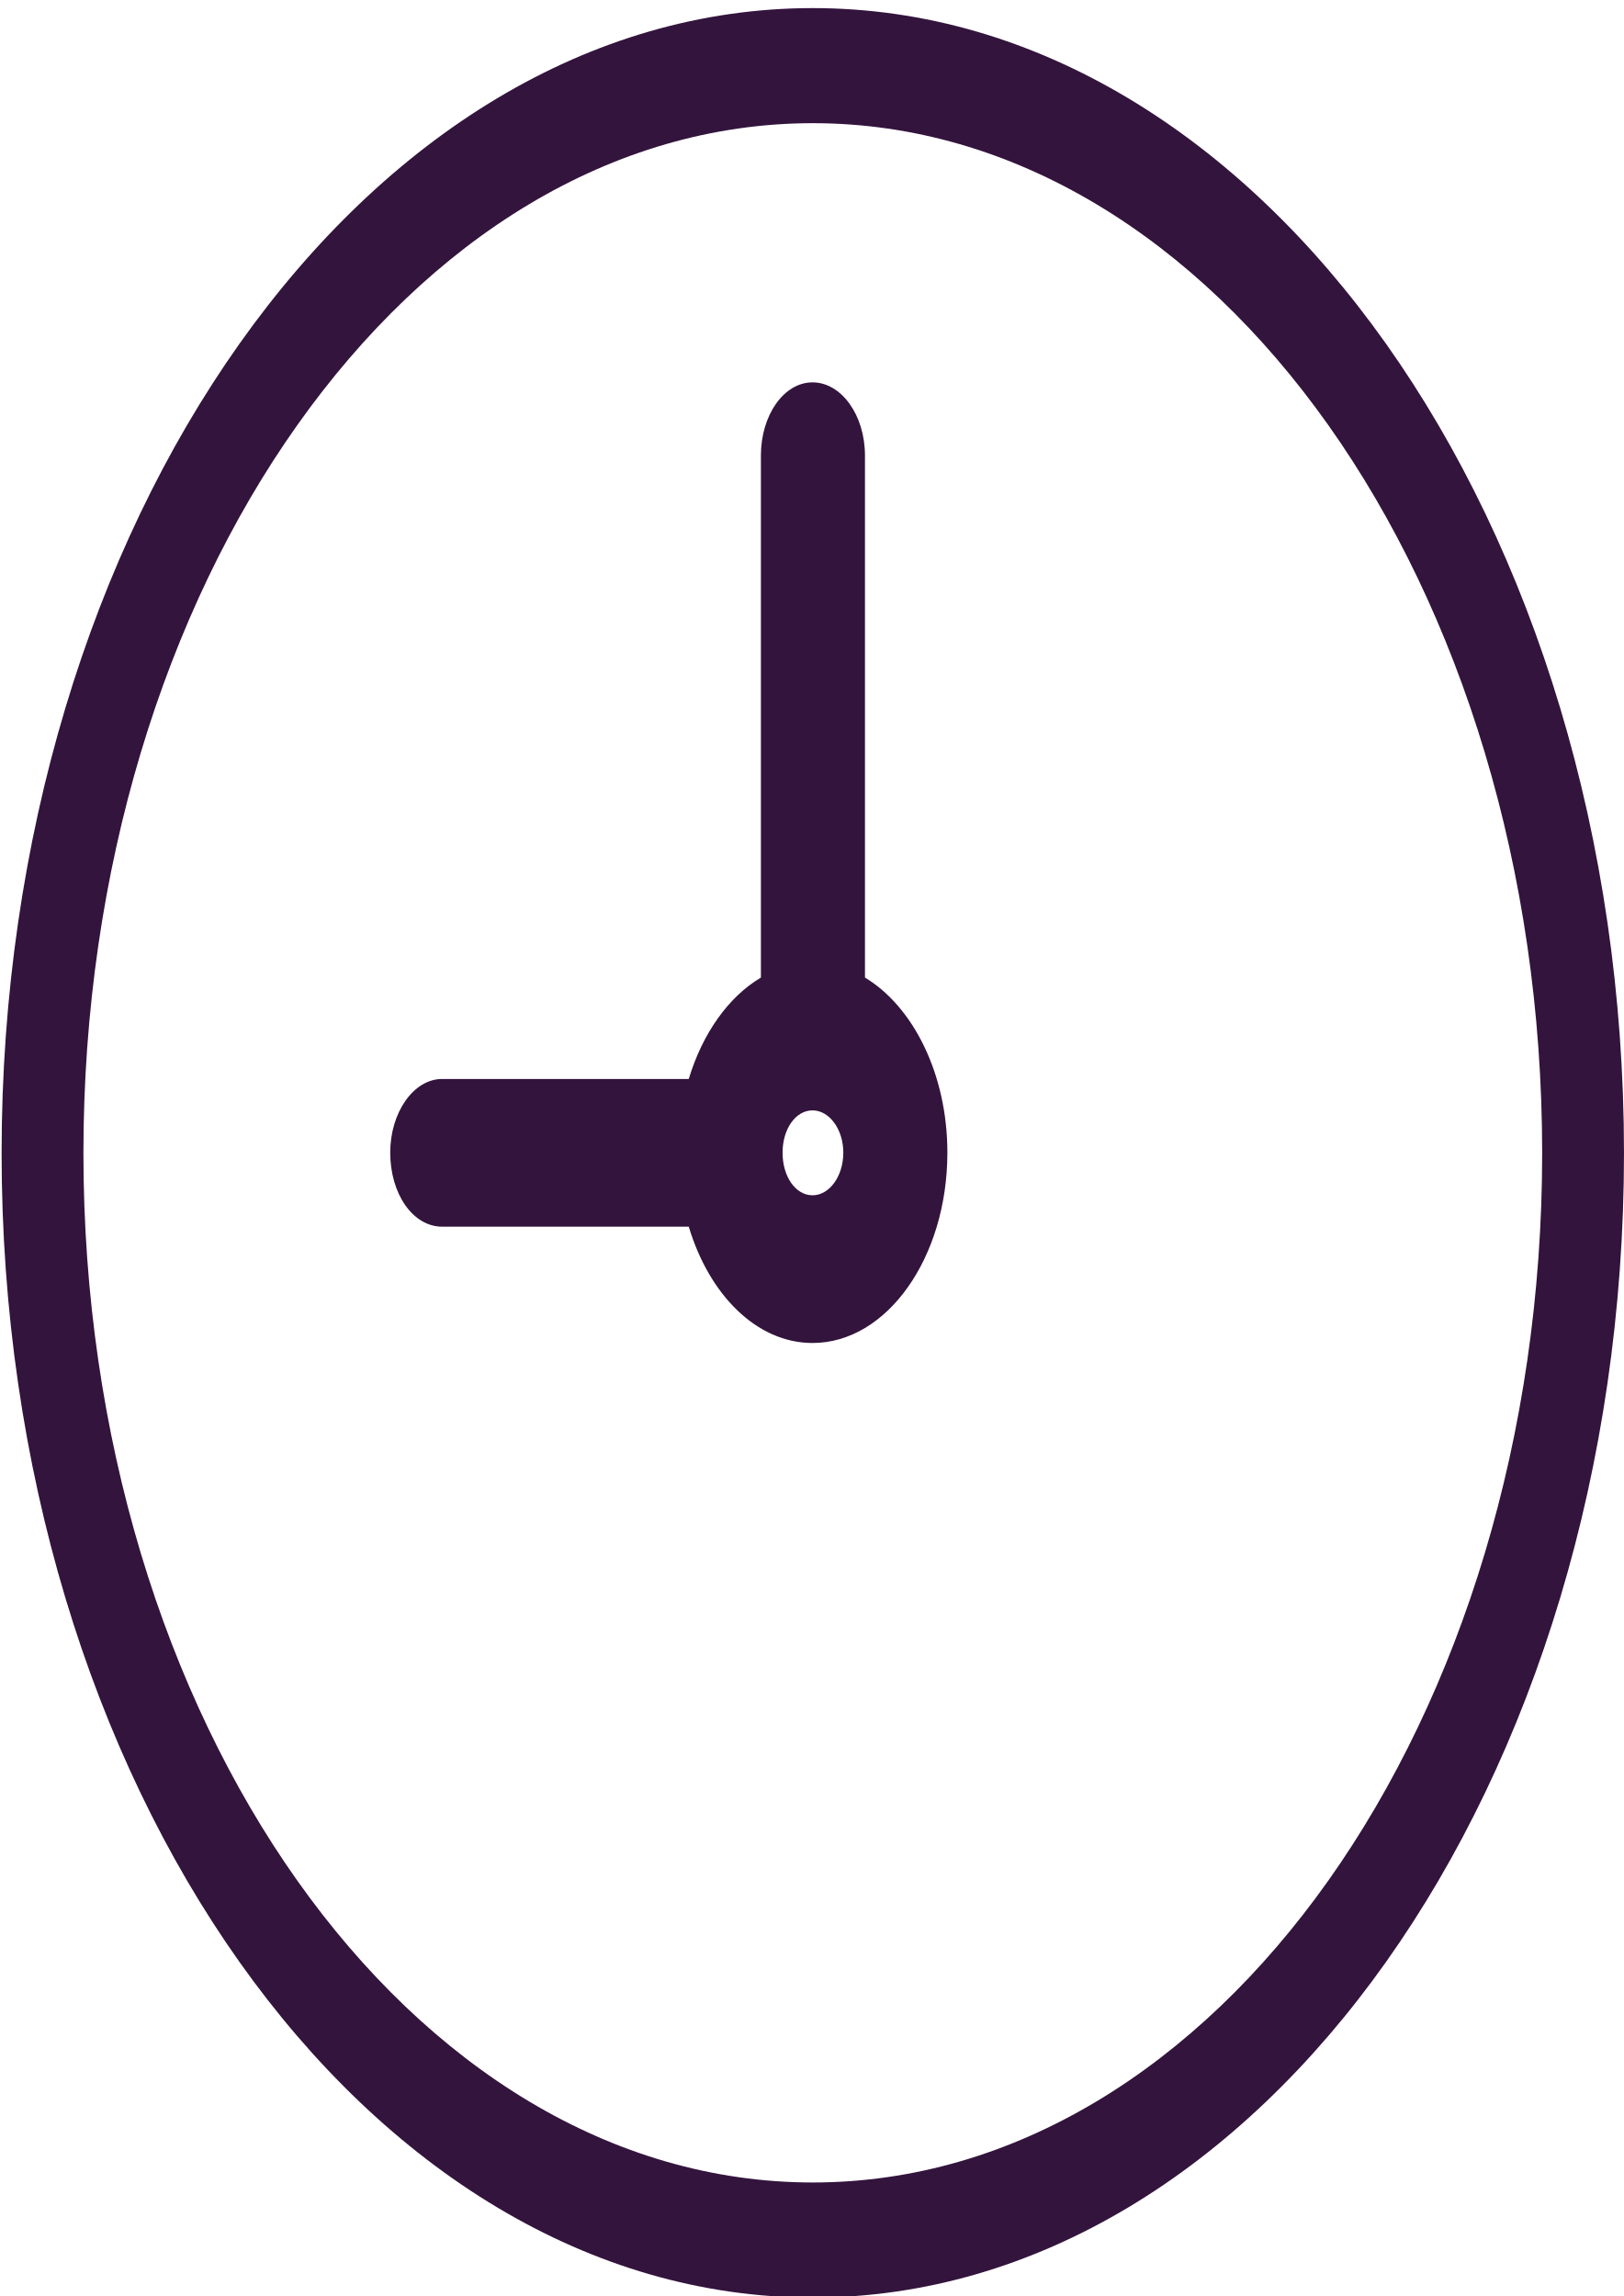
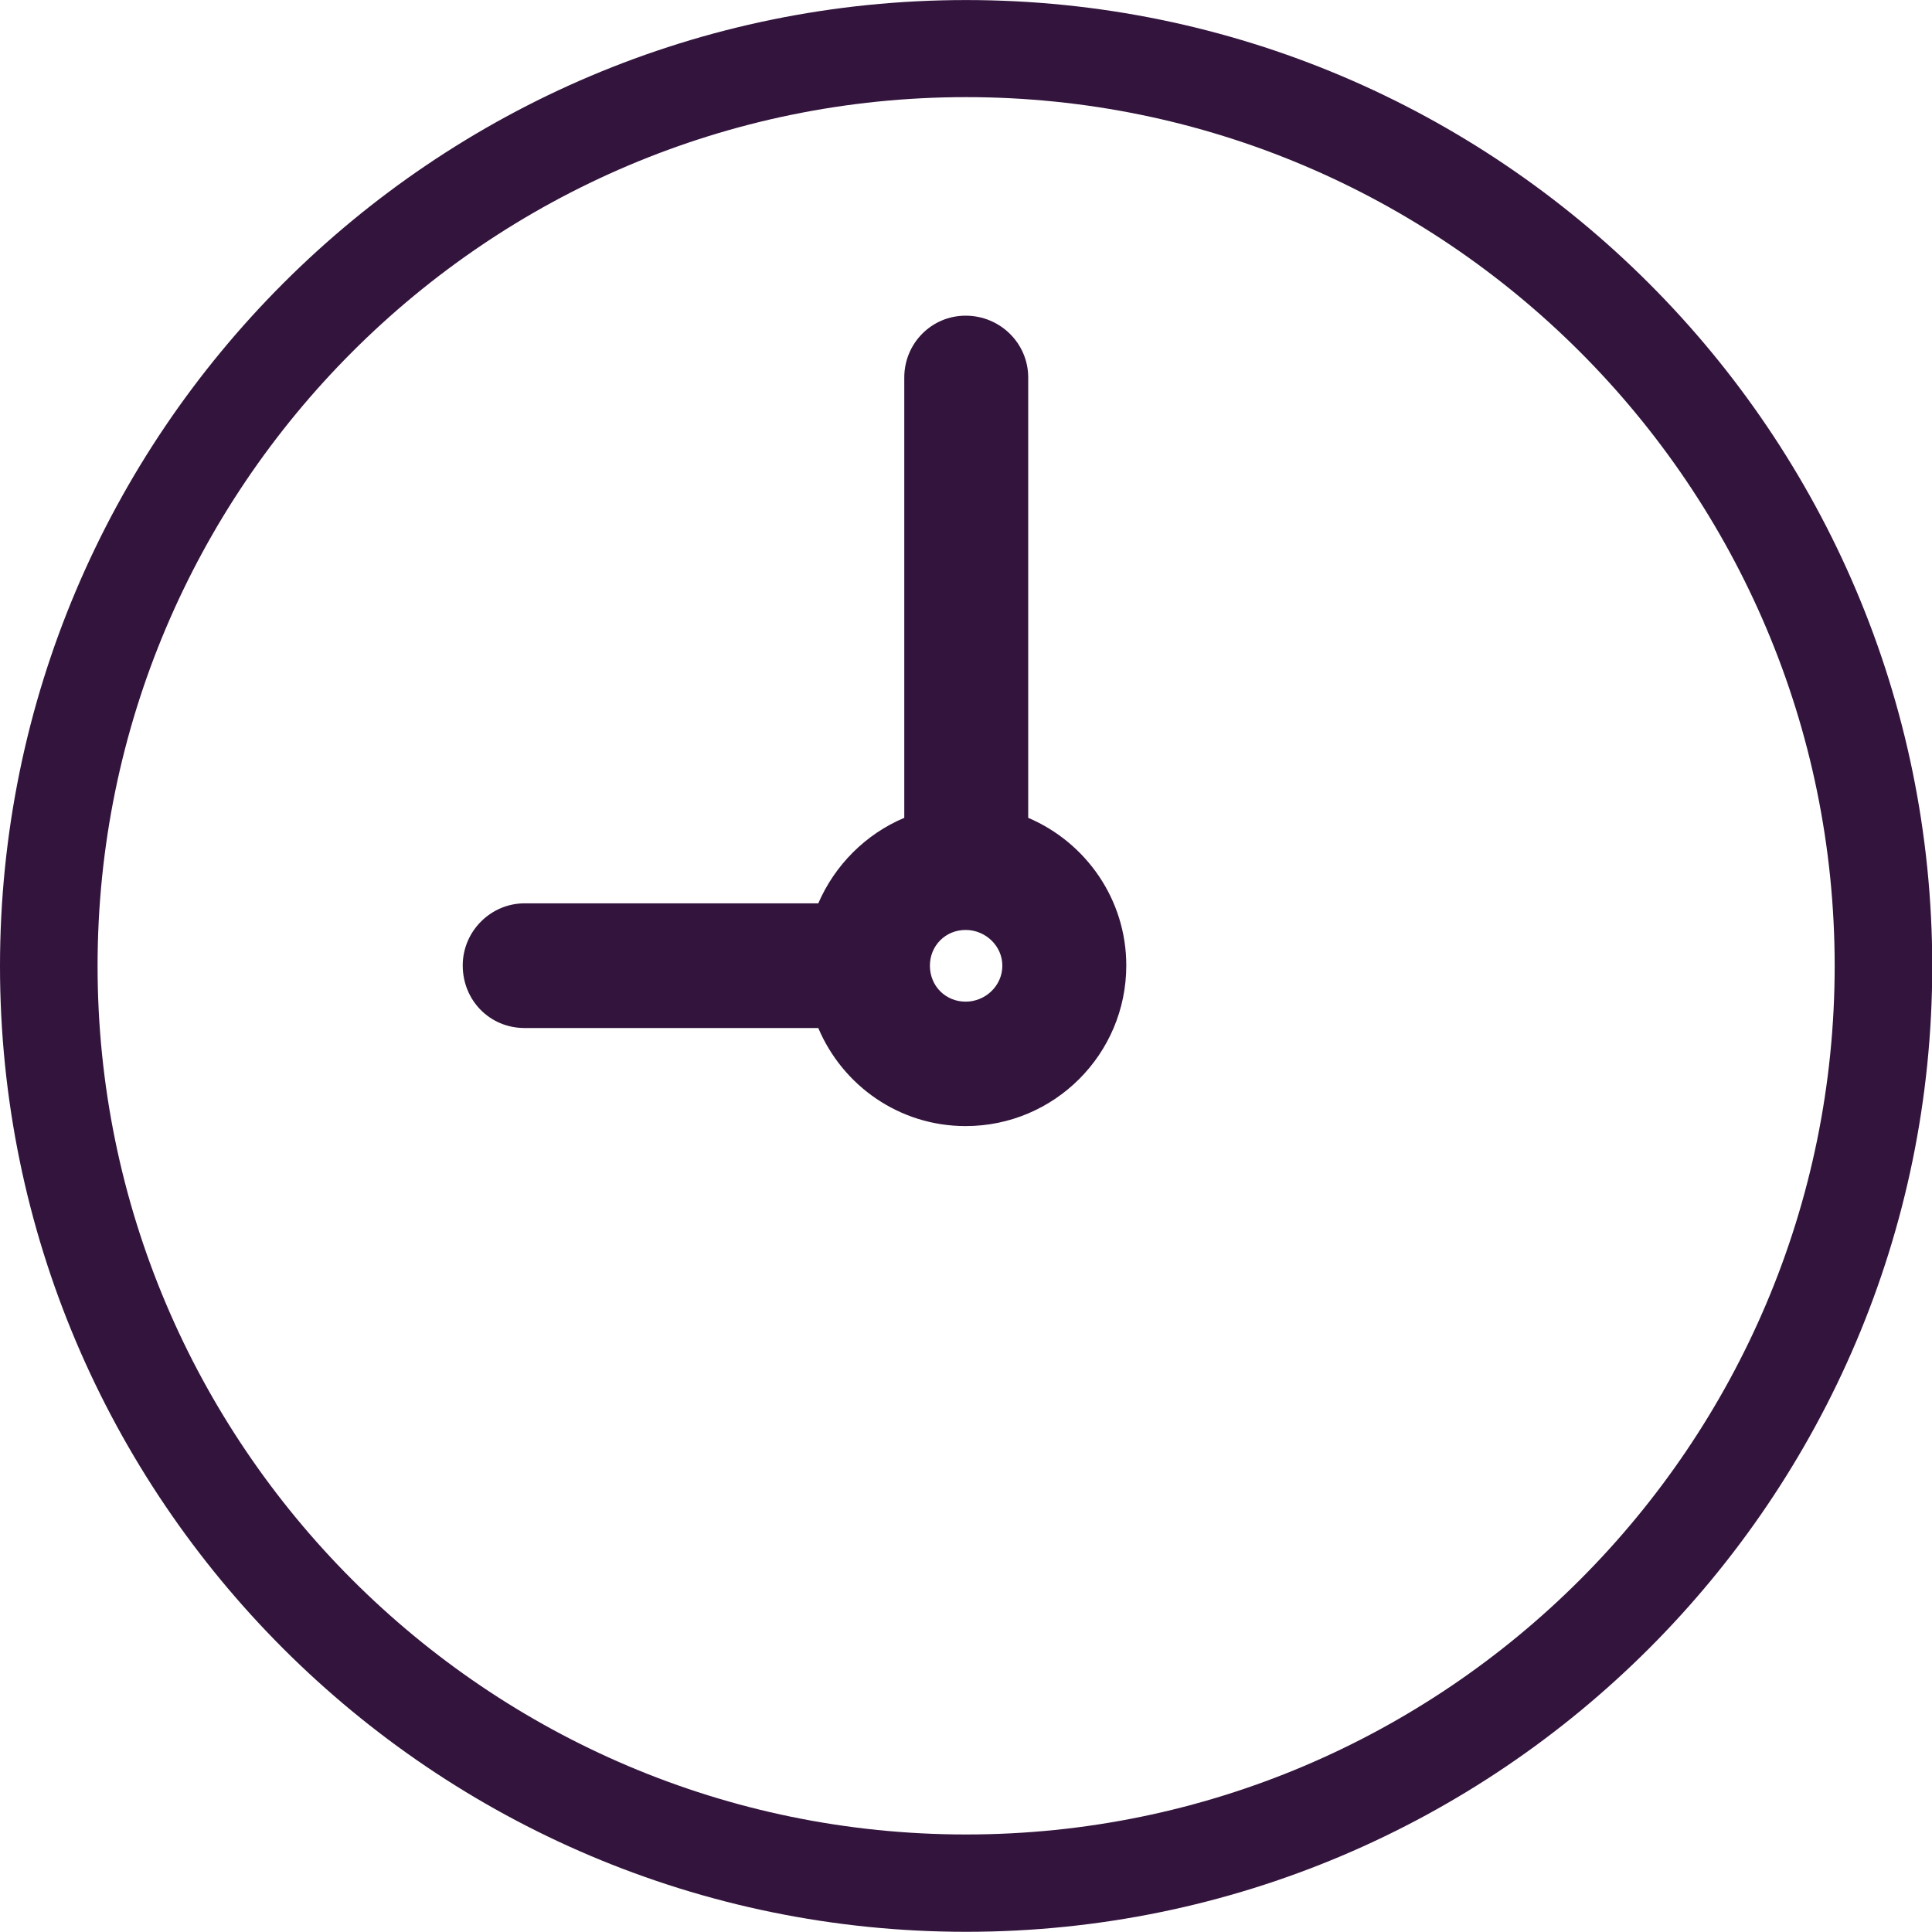
- <svg xmlns="http://www.w3.org/2000/svg" width="210mm" height="297mm" viewBox="0 0 210 297" version="1.1" id="svg1850">
-   <defs id="defs1847" />
-   <g id="layer1">
-     <path style="fill:#33143d;fill-opacity:1;fill-rule:nonzero;stroke:none;stroke-width:11.217" d="m 105.085,143.633 c 2.176,0 3.983,2.448 3.983,5.466 0,3.071 -1.806,5.518 -3.983,5.518 -2.176,0 -3.872,-2.395 -3.872,-5.518 0,-3.071 1.697,-5.466 3.872,-5.466 m 6.785,-17.179 V 58.935 c 0,-5.258 -3.061,-9.474 -6.785,-9.474 -3.688,0 -6.675,4.217 -6.675,9.474 v 67.519 c -4.204,2.497 -7.56,7.236 -9.33,13.118 H 57.182 c -3.688,0 -6.712,4.321 -6.712,9.527 0,5.362 2.95,9.579 6.712,9.579 h 31.899 c 2.655,8.85 8.813,15.045 16.004,15.045 9.625,0 17.443,-11.036 17.443,-24.624 0,-10.151 -4.425,-18.897 -10.658,-22.645" id="path114" />
-     <path style="fill:#33143d;fill-opacity:1;fill-rule:nonzero;stroke:none;stroke-width:11.217" d="m 105.122,15.935 c -52.034,0 -94.332,59.762 -94.332,133.216 0,73.402 42.298,133.164 94.332,133.164 52.034,0 94.332,-59.762 94.332,-133.164 0,-73.454 -42.298,-133.216 -94.332,-133.216 m 0,281.268 C 47.262,297.204 0.207,230.778 0.207,149.151 0.207,67.473 47.262,1.047 105.122,1.047 c 57.823,0 104.915,66.426 104.915,148.105 0,81.627 -47.092,148.052 -104.915,148.052" id="path116" />
+ <svg xmlns="http://www.w3.org/2000/svg" width="7.841mm" height="7.84mm" viewBox="0 0 7.841 7.84" version="1.1" id="svg1759">
+   <defs id="defs1756" />
+   <g id="layer1" transform="translate(174.52,-33.2568)">
+     <path style="fill:#33143d;fill-opacity:1;fill-rule:nonzero;stroke:none;stroke-width:0.353" d="m -170.601,37.031 c 0.081,0 0.149,0.065 0.149,0.145 0,0.081 -0.068,0.146 -0.149,0.146 -0.081,0 -0.145,-0.063 -0.145,-0.146 0,-0.081 0.063,-0.145 0.145,-0.145 m 0.254,-0.455 v -1.787 c 0,-0.139 -0.114,-0.251 -0.254,-0.251 -0.138,0 -0.249,0.112 -0.249,0.251 v 1.787 c -0.157,0.066 -0.282,0.192 -0.349,0.347 h -1.192 c -0.138,0 -0.251,0.114 -0.251,0.252 0,0.142 0.11,0.254 0.251,0.254 h 1.192 c 0.099,0.234 0.329,0.398 0.598,0.398 0.36,0 0.652,-0.292 0.652,-0.652 0,-0.269 -0.165,-0.5 -0.398,-0.599" id="path114" />
+     <path style="fill:#33143d;fill-opacity:1;fill-rule:nonzero;stroke:none;stroke-width:0.353" d="m -170.599,33.651 c -1.944,0 -3.525,1.582 -3.525,3.526 0,1.943 1.581,3.525 3.525,3.525 1.944,0 3.525,-1.582 3.525,-3.525 0,-1.944 -1.581,-3.526 -3.525,-3.526 m 0,7.446 c -2.162,0 -3.921,-1.758 -3.921,-3.919 0,-2.162 1.758,-3.921 3.921,-3.921 2.161,0 3.921,1.758 3.921,3.921 0,2.161 -1.76,3.919 -3.921,3.919" id="path116" />
  </g>
</svg>
